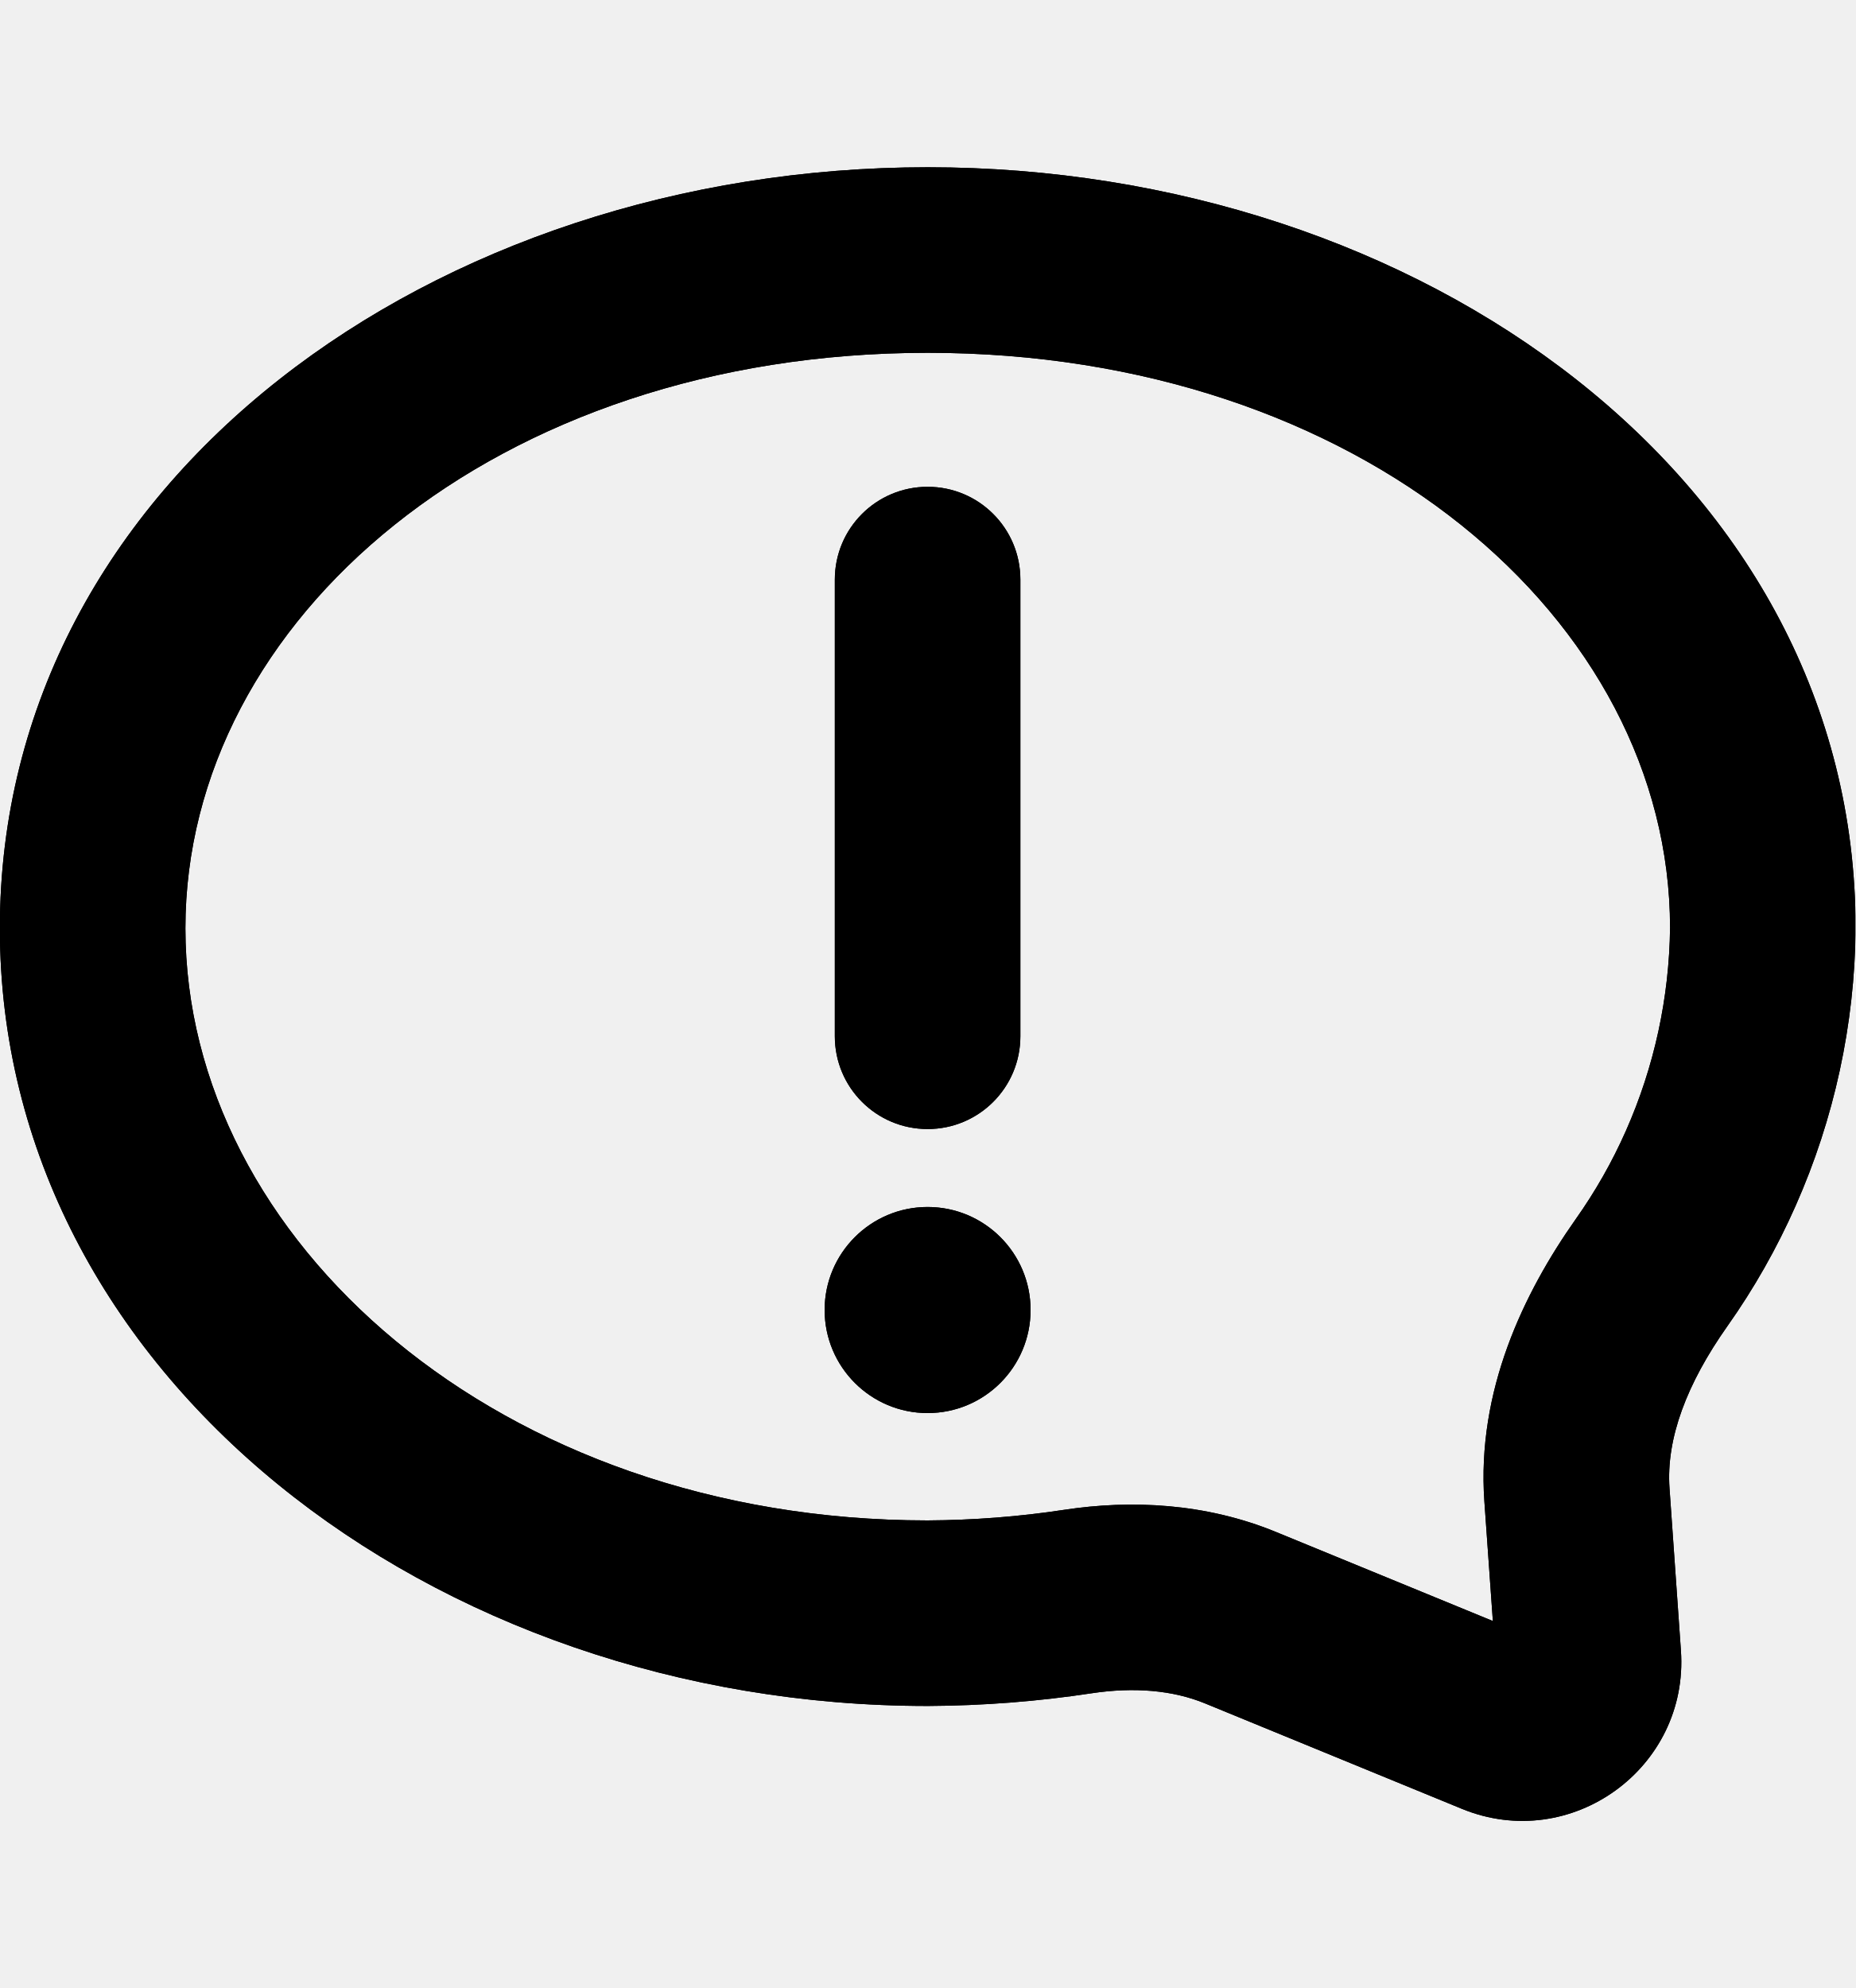
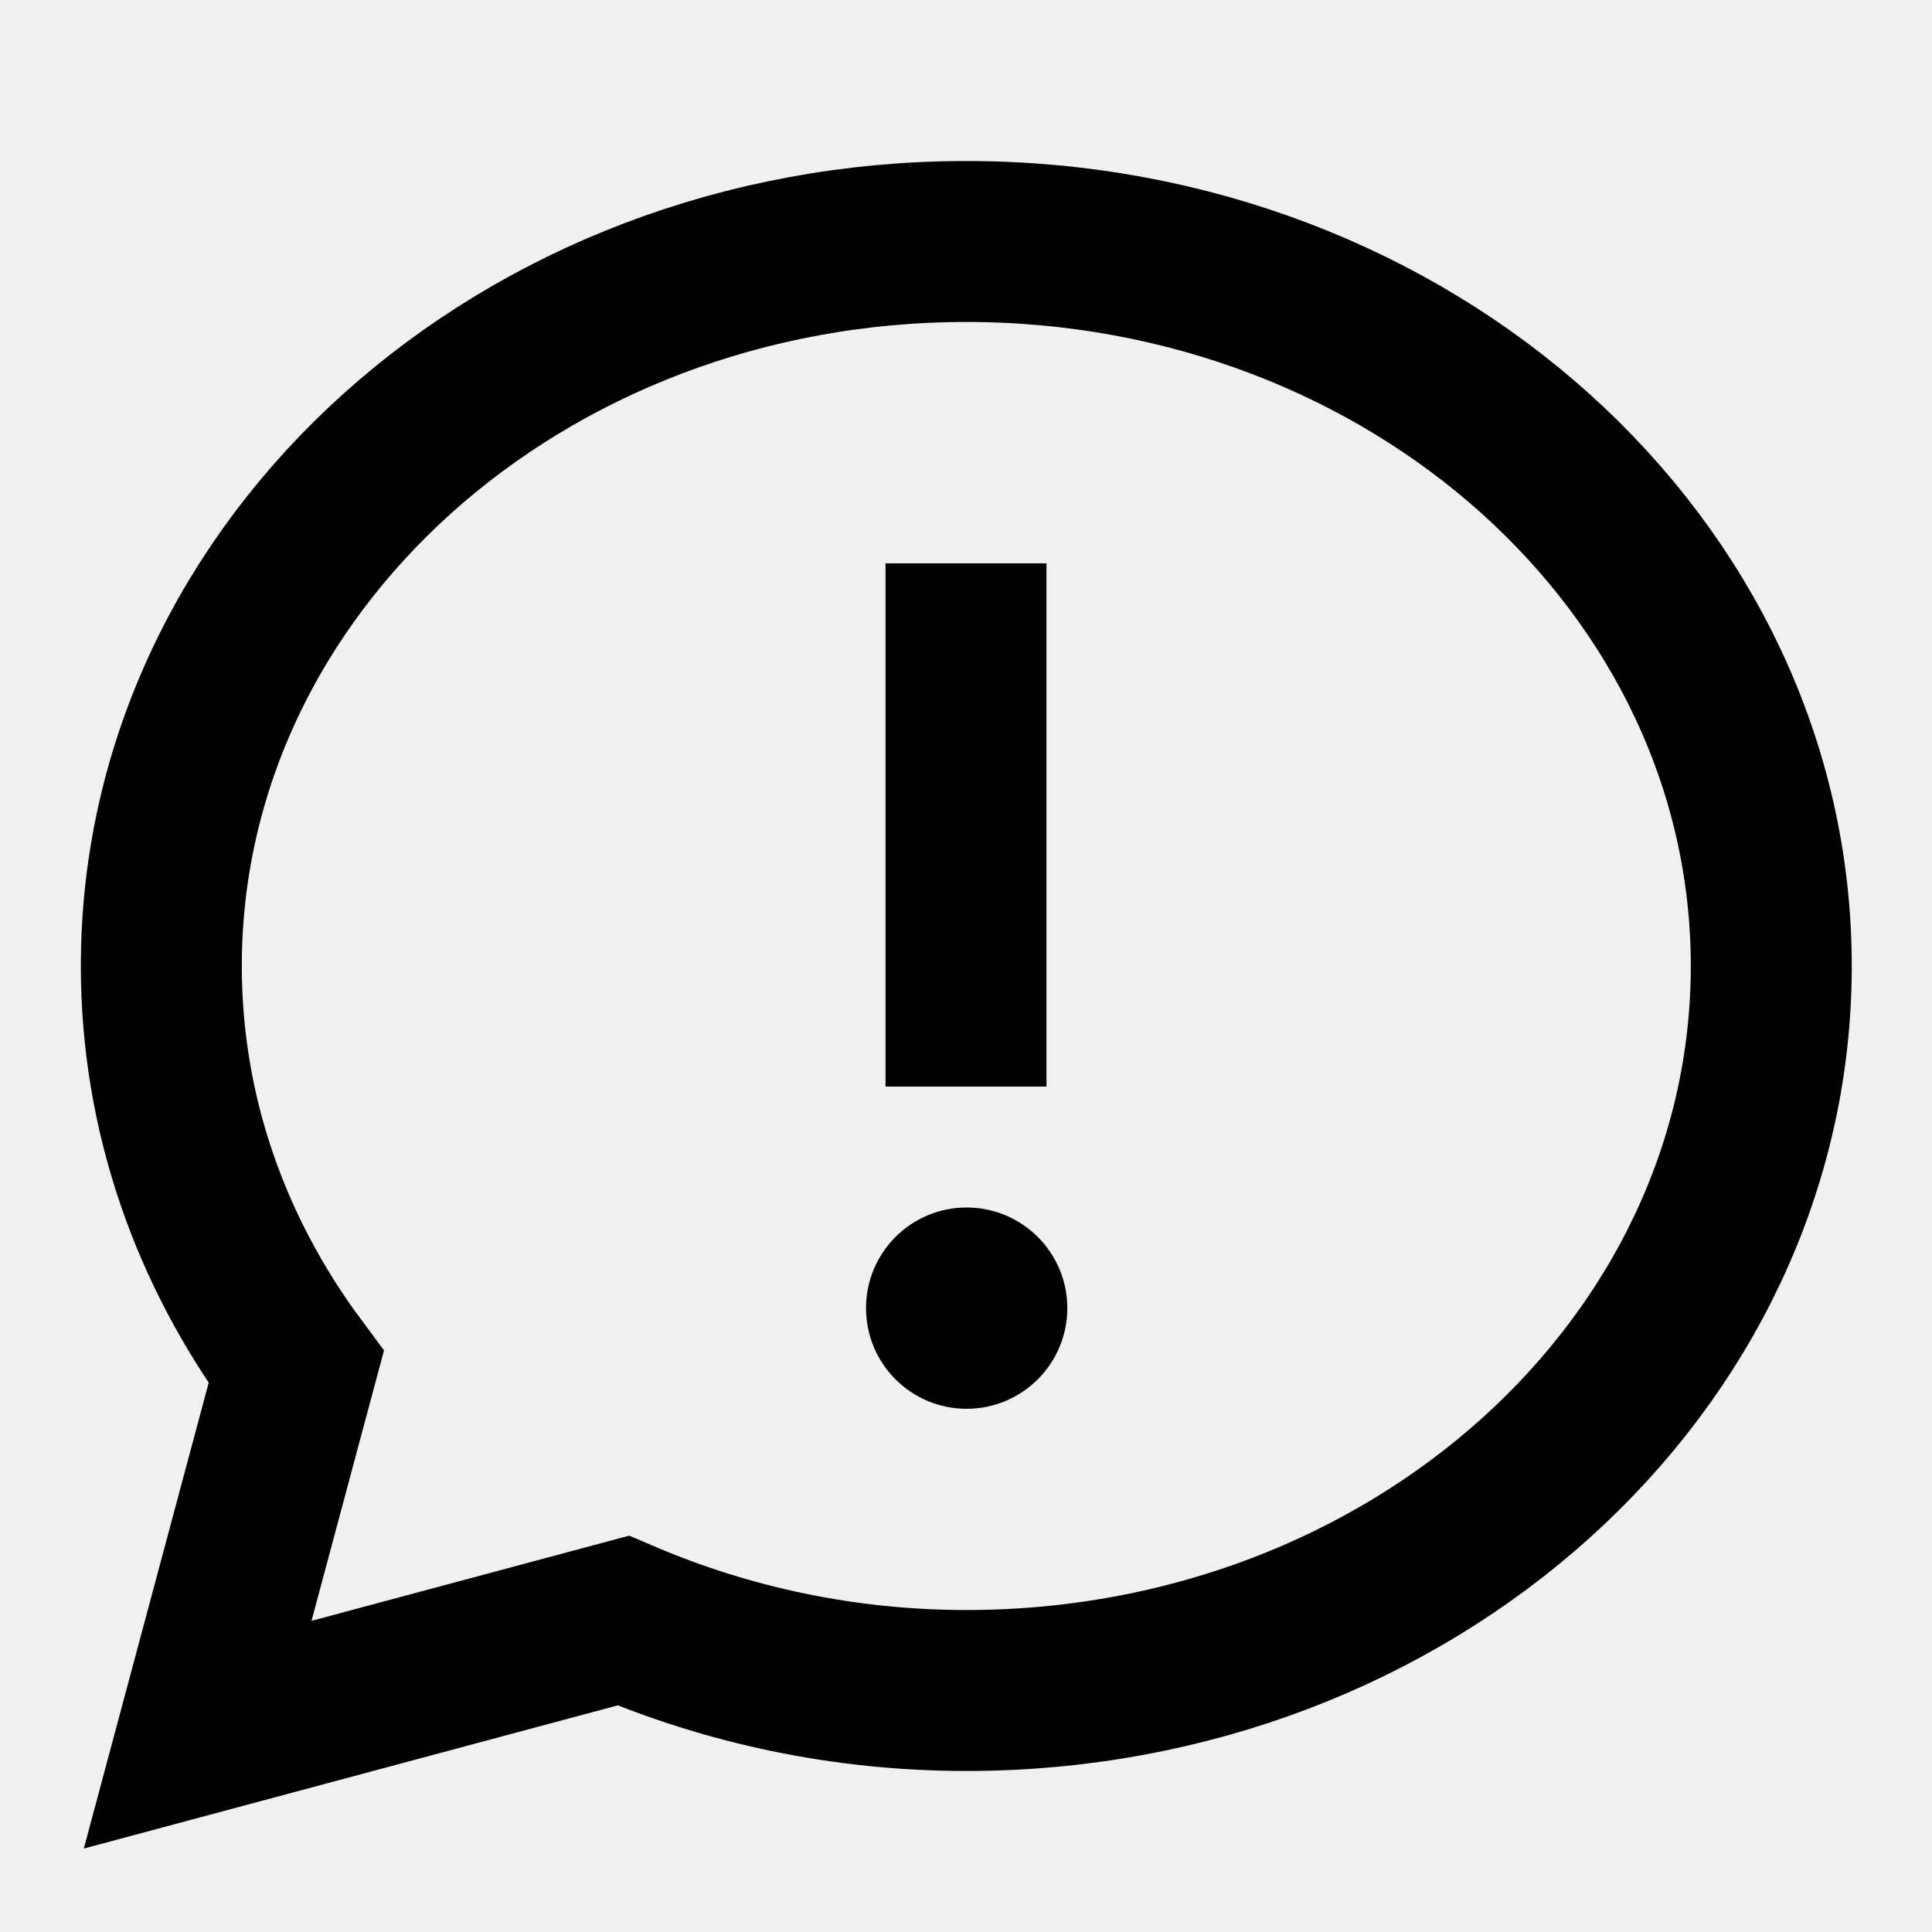
- <svg xmlns="http://www.w3.org/2000/svg" width="14" height="15" viewBox="0 0 14 15" fill="none">
-   <g clip-path="url(#clip0_1574_2813)">
-     <mask id="path-1-inside-1_1574_2813" fill="white">
-       <path fill-rule="evenodd" clip-rule="evenodd" d="M-0.001 7.004C-0.001 3.617 3.287 1.262 7 1.262C10.713 1.262 14.001 3.617 14.001 7.004V7.011H14.001C13.994 7.73 13.84 8.441 13.548 9.099C13.407 9.418 13.234 9.723 13.033 10.007C12.728 10.439 12.57 10.854 12.597 11.23L12.683 12.454C12.745 13.341 11.853 13.986 11.03 13.648L9.093 12.853C8.85 12.753 8.557 12.728 8.238 12.776C7.83 12.838 7.417 12.87 7.003 12.872L7 12.872C3.263 12.872 -0.001 10.371 -0.001 7.004ZM7 2.662C3.74 2.662 1.399 4.676 1.399 7.004C1.399 9.351 3.763 11.471 6.998 11.472C7.343 11.47 7.688 11.444 8.029 11.392C8.536 11.315 9.095 11.341 9.625 11.558L11.264 12.231L11.2 11.329C11.141 10.495 11.495 9.758 11.889 9.199C12.037 8.99 12.164 8.767 12.268 8.532C12.482 8.049 12.595 7.528 12.601 7C12.599 4.674 10.259 2.662 7 2.662Z" />
-     </mask>
-     <path fill-rule="evenodd" clip-rule="evenodd" d="M-0.001 7.004C-0.001 3.617 3.287 1.262 7 1.262C10.713 1.262 14.001 3.617 14.001 7.004V7.011H14.001C13.994 7.73 13.84 8.441 13.548 9.099C13.407 9.418 13.234 9.723 13.033 10.007C12.728 10.439 12.57 10.854 12.597 11.23L12.683 12.454C12.745 13.341 11.853 13.986 11.03 13.648L9.093 12.853C8.85 12.753 8.557 12.728 8.238 12.776C7.83 12.838 7.417 12.87 7.003 12.872L7 12.872C3.263 12.872 -0.001 10.371 -0.001 7.004ZM7 2.662C3.74 2.662 1.399 4.676 1.399 7.004C1.399 9.351 3.763 11.471 6.998 11.472C7.343 11.47 7.688 11.444 8.029 11.392C8.536 11.315 9.095 11.341 9.625 11.558L11.264 12.231L11.2 11.329C11.141 10.495 11.495 9.758 11.889 9.199C12.037 8.99 12.164 8.767 12.268 8.532C12.482 8.049 12.595 7.528 12.601 7C12.599 4.674 10.259 2.662 7 2.662Z" fill="currentColor" />
-     <path d="M14.001 7.011V8.011H15.001V7.011H14.001ZM14.001 7.011V6.011H13.011L13.001 7.001L14.001 7.011ZM13.548 9.099L12.634 8.694L13.548 9.099ZM13.033 10.007L13.85 10.584V10.584L13.033 10.007ZM12.597 11.23L13.594 11.16V11.16L12.597 11.23ZM12.683 12.454L13.68 12.383L12.683 12.454ZM11.03 13.648L11.41 12.723H11.41L11.03 13.648ZM9.093 12.853L8.714 13.779H8.714L9.093 12.853ZM8.238 12.776L8.388 13.765L8.388 13.765L8.238 12.776ZM7.003 12.872L7.005 13.872L7.008 13.872L7.003 12.872ZM7 12.872V13.872L7.002 13.872L7 12.872ZM6.998 11.472L6.998 12.472L7.003 12.472L6.998 11.472ZM8.029 11.392L7.879 10.403H7.879L8.029 11.392ZM9.625 11.558L10.004 10.633H10.004L9.625 11.558ZM11.264 12.231L10.884 13.156L12.374 13.767L12.261 12.161L11.264 12.231ZM11.2 11.329L10.202 11.399L10.202 11.399L11.2 11.329ZM11.889 9.199L12.707 9.776L12.707 9.776L11.889 9.199ZM12.268 8.532L11.354 8.127L12.268 8.532ZM12.601 7L13.601 7.011L13.601 6.999L12.601 7ZM7 0.262C2.971 0.262 -1.001 2.855 -1.001 7.004H0.999C0.999 4.379 3.603 2.262 7 2.262V0.262ZM15.001 7.004C15.001 2.855 11.029 0.262 7 0.262V2.262C10.397 2.262 13.001 4.379 13.001 7.004H15.001ZM15.001 7.011V7.004H13.001V7.011H15.001ZM14.001 8.011H14.001V6.011H14.001V8.011ZM14.463 9.504C14.809 8.721 14.992 7.877 15.001 7.021L13.001 7.001C12.995 7.584 12.87 8.16 12.634 8.694L14.463 9.504ZM13.85 10.584C14.089 10.246 14.294 9.884 14.463 9.504L12.634 8.694C12.519 8.953 12.379 9.2 12.216 9.43L13.85 10.584ZM13.594 11.16C13.591 11.11 13.61 10.924 13.85 10.584L12.216 9.43C11.847 9.953 11.55 10.599 11.599 11.301L13.594 11.16ZM13.68 12.383L13.594 11.16L11.599 11.301L11.685 12.524L13.68 12.383ZM10.65 14.573C12.16 15.193 13.795 14.011 13.68 12.383L11.685 12.524C11.695 12.672 11.547 12.779 11.41 12.723L10.65 14.573ZM8.714 13.779L10.65 14.573L11.41 12.723L9.473 11.928L8.714 13.779ZM8.388 13.765C8.571 13.737 8.674 13.762 8.714 13.779L9.473 11.928C9.025 11.745 8.543 11.719 8.088 11.787L8.388 13.765ZM7.008 13.872C7.47 13.87 7.931 13.834 8.388 13.765L8.088 11.787C7.728 11.842 7.364 11.87 6.999 11.872L7.008 13.872ZM7.002 13.872L7.005 13.872L7.001 11.872L6.998 11.872L7.002 13.872ZM-1.001 7.004C-1.001 11.104 2.911 13.872 7 13.872V11.872C3.614 11.872 0.999 9.637 0.999 7.004H-1.001ZM2.399 7.004C2.399 5.425 4.073 3.662 7 3.662V1.662C3.407 1.662 0.399 3.927 0.399 7.004H2.399ZM6.999 10.472C4.13 10.471 2.399 8.629 2.399 7.004H0.399C0.399 10.072 3.397 12.471 6.998 12.472L6.999 10.472ZM7.879 10.403C7.586 10.447 7.29 10.47 6.994 10.472L7.003 12.472C7.397 12.47 7.79 12.44 8.178 12.381L7.879 10.403ZM10.004 10.633C9.27 10.332 8.521 10.306 7.879 10.403L8.178 12.381C8.551 12.324 8.92 12.35 9.245 12.483L10.004 10.633ZM11.643 11.306L10.004 10.633L9.245 12.483L10.884 13.156L11.643 11.306ZM10.202 11.399L10.266 12.301L12.261 12.161L12.197 11.258L10.202 11.399ZM11.073 8.623C10.615 9.271 10.121 10.239 10.202 11.399L12.197 11.258C12.162 10.752 12.376 10.245 12.707 9.776L11.073 8.623ZM11.354 8.127C11.277 8.301 11.182 8.467 11.073 8.623L12.707 9.776C12.892 9.513 13.052 9.232 13.183 8.937L11.354 8.127ZM11.601 6.989C11.597 7.381 11.513 7.768 11.354 8.127L13.183 8.937C13.451 8.33 13.594 7.675 13.601 7.011L11.601 6.989ZM7 3.662C9.926 3.662 11.6 5.423 11.601 7.001L13.601 6.999C13.598 3.925 10.592 1.662 7 1.662V3.662Z" fill="currentColor" mask="url(#path-1-inside-1_1574_2813)" />
-     <mask id="path-3-inside-2_1574_2813" fill="white">
-       <path fill-rule="evenodd" clip-rule="evenodd" d="M7.699 4.373C7.699 3.986 7.386 3.673 6.999 3.673C6.612 3.673 6.299 3.986 6.299 4.373V7.819C6.299 8.206 6.612 8.519 6.999 8.519C7.386 8.519 7.699 8.206 7.699 7.819V4.373ZM7.776 9.884C7.776 10.314 7.428 10.662 6.999 10.662C6.57 10.662 6.222 10.314 6.222 9.884C6.222 9.455 6.57 9.107 6.999 9.107C7.428 9.107 7.776 9.455 7.776 9.884Z" />
-     </mask>
-     <path fill-rule="evenodd" clip-rule="evenodd" d="M7.699 4.373C7.699 3.986 7.386 3.673 6.999 3.673C6.612 3.673 6.299 3.986 6.299 4.373V7.819C6.299 8.206 6.612 8.519 6.999 8.519C7.386 8.519 7.699 8.206 7.699 7.819V4.373ZM7.776 9.884C7.776 10.314 7.428 10.662 6.999 10.662C6.57 10.662 6.222 10.314 6.222 9.884C6.222 9.455 6.57 9.107 6.999 9.107C7.428 9.107 7.776 9.455 7.776 9.884Z" fill="currentColor" />
-     <path d="M6.999 4.673C6.833 4.673 6.699 4.538 6.699 4.373H8.699C8.699 3.434 7.938 2.673 6.999 2.673V4.673ZM7.299 4.373C7.299 4.538 7.165 4.673 6.999 4.673V2.673C6.06 2.673 5.299 3.434 5.299 4.373H7.299ZM7.299 7.819V4.373H5.299V7.819H7.299ZM6.999 7.519C7.165 7.519 7.299 7.654 7.299 7.819H5.299C5.299 8.758 6.06 9.519 6.999 9.519V7.519ZM6.699 7.819C6.699 7.654 6.833 7.519 6.999 7.519V9.519C7.938 9.519 8.699 8.758 8.699 7.819H6.699ZM6.699 4.373V7.819H8.699V4.373H6.699ZM6.999 11.662C7.981 11.662 8.776 10.866 8.776 9.884H6.776C6.776 9.761 6.876 9.662 6.999 9.662V11.662ZM5.222 9.884C5.222 10.866 6.017 11.662 6.999 11.662V9.662C7.122 9.662 7.222 9.761 7.222 9.884H5.222ZM6.999 8.107C6.017 8.107 5.222 8.903 5.222 9.884H7.222C7.222 10.007 7.122 10.107 6.999 10.107V8.107ZM8.776 9.884C8.776 8.903 7.981 8.107 6.999 8.107V10.107C6.876 10.107 6.776 10.007 6.776 9.884H8.776Z" fill="currentColor" mask="url(#path-3-inside-2_1574_2813)" />
-   </g>
-   <defs>
-     <clipPath id="clip0_1574_2813">
-       <rect width="14" height="14" fill="white" transform="translate(0 0.5)" />
-     </clipPath>
-   </defs>
+ <svg xmlns="http://www.w3.org/2000/svg" width="16" height="16" viewBox="0 0 16 16" fill="none">
+   <path d="M8.003 2C4.321 2 1.336 4.686 1.336 8C1.336 9.229 1.748 10.371 2.453 11.322L1.637 14.366L5.161 13.421C6.024 13.789 6.985 14 8.003 14C11.685 14 14.669 11.314 14.669 8C14.669 4.686 11.685 2 8.003 2Z" stroke="currentColor" stroke-width="1.333" stroke-miterlimit="10" stroke-linecap="square" />
+   <path d="M8 8.332V5.332" stroke="currentColor" stroke-width="1.333" stroke-miterlimit="10" stroke-linecap="square" />
+   <path d="M8.005 11.667C8.465 11.667 8.839 11.294 8.839 10.833C8.839 10.373 8.465 10 8.005 10C7.545 10 7.172 10.373 7.172 10.833C7.172 11.294 7.545 11.667 8.005 11.667Z" fill="currentColor" />
</svg>
